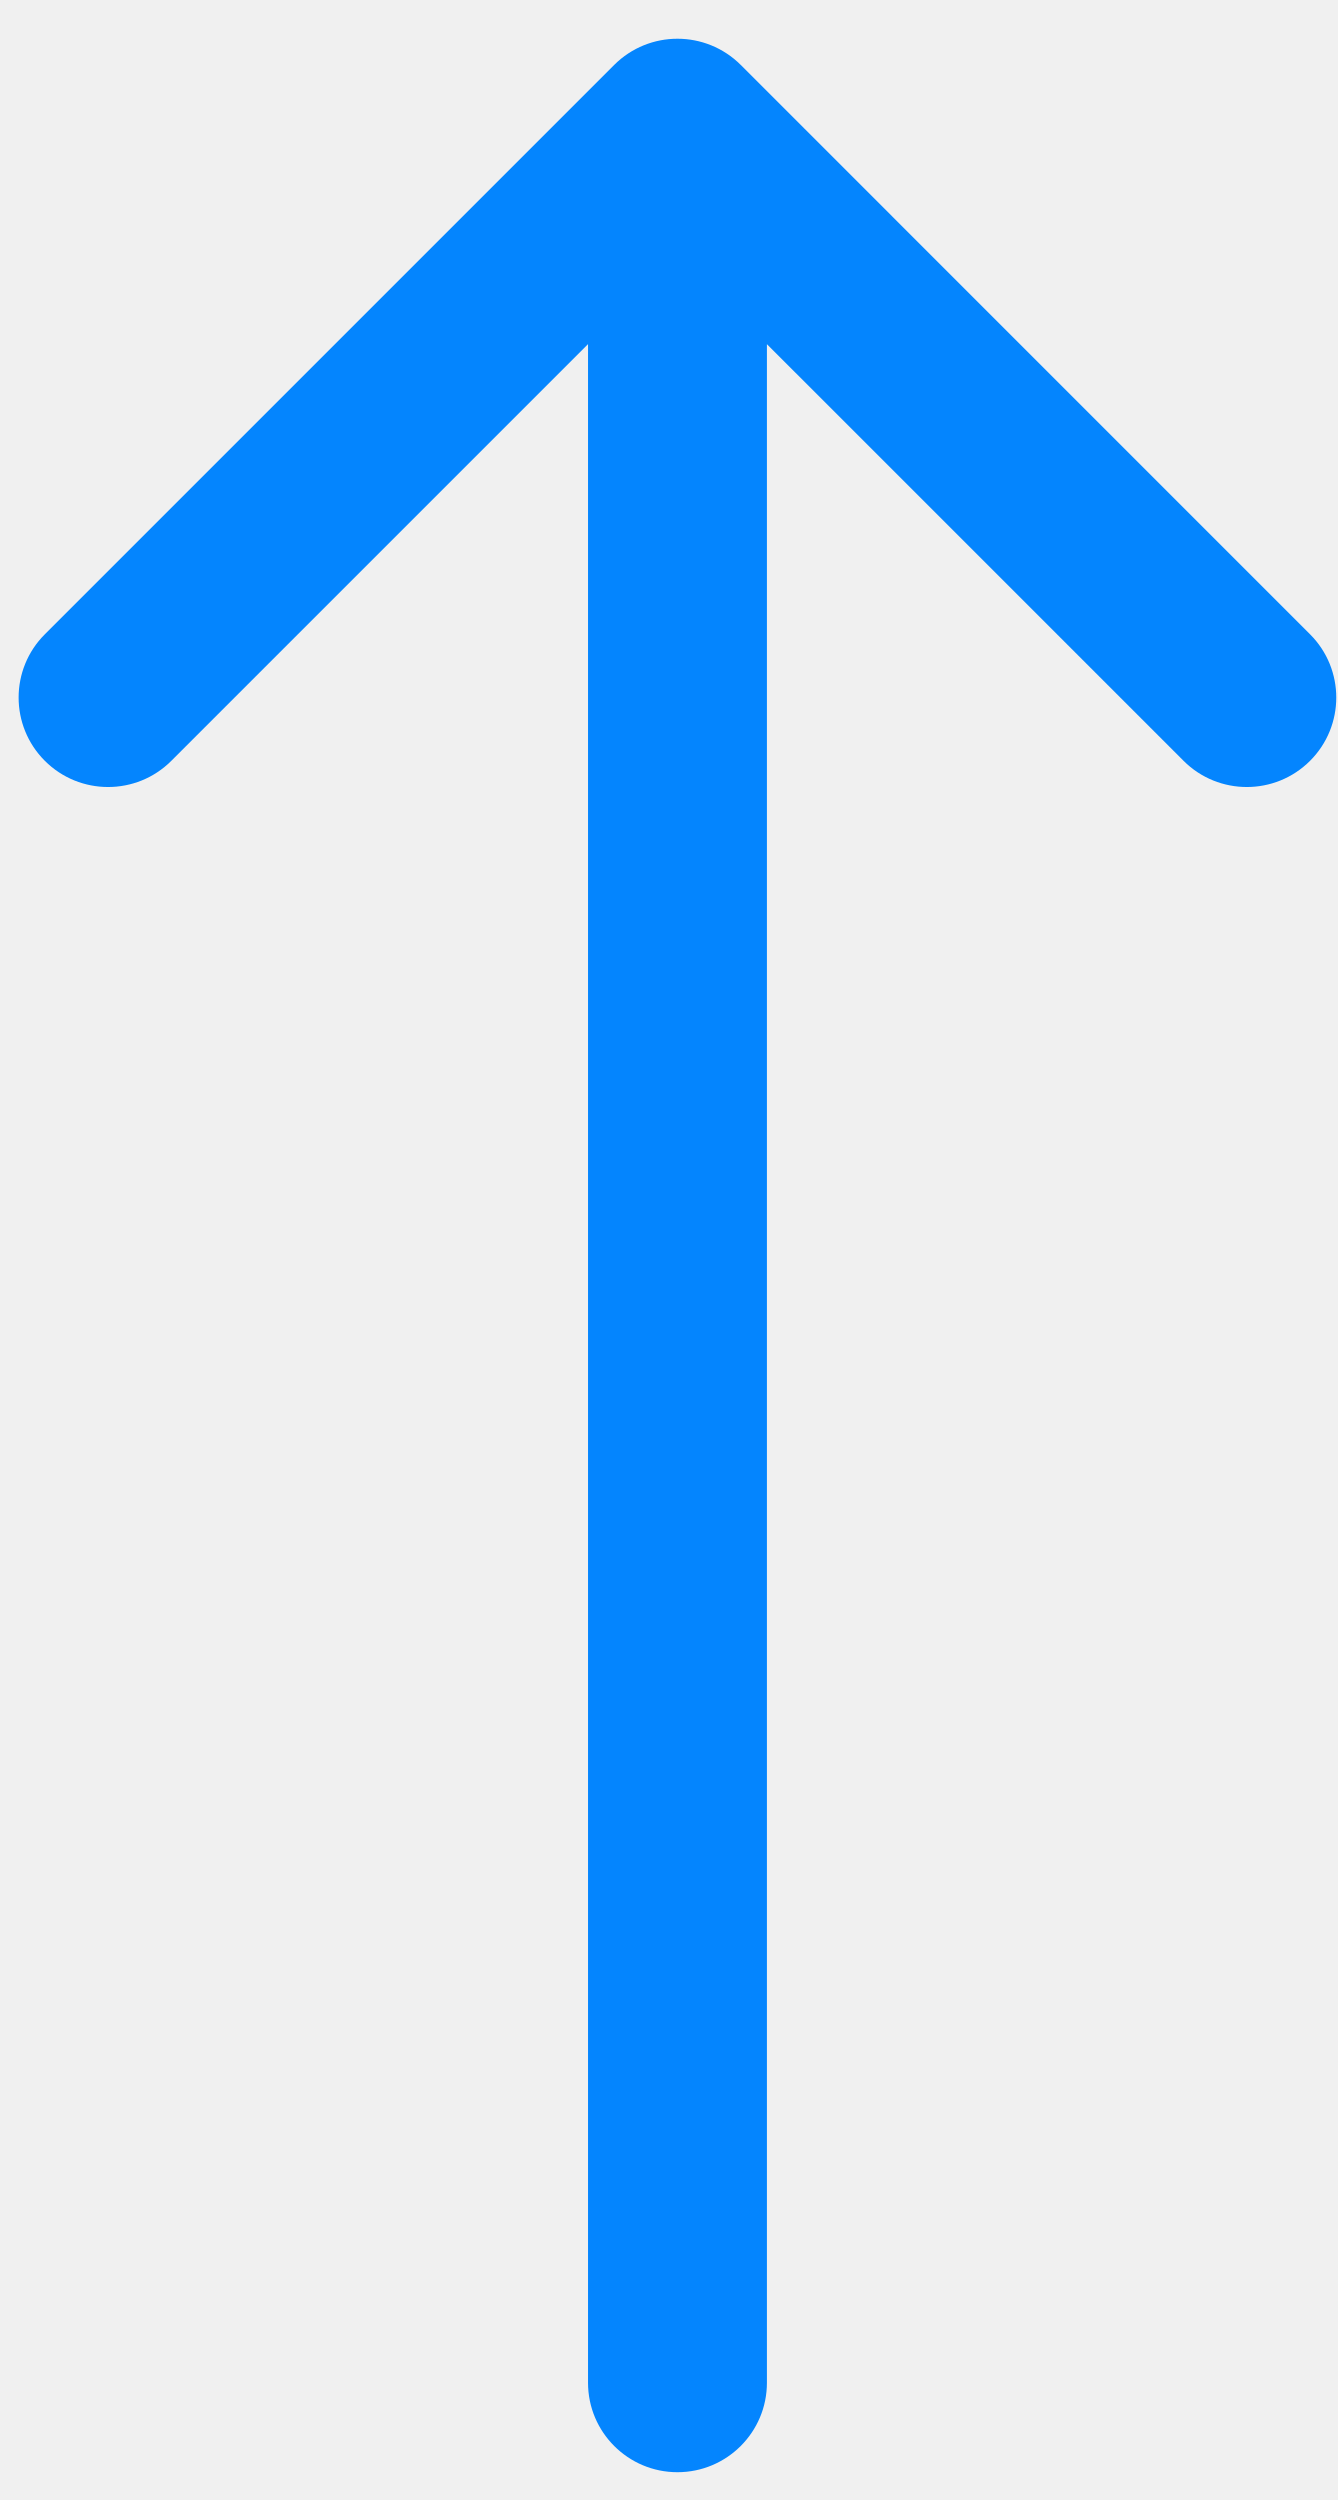
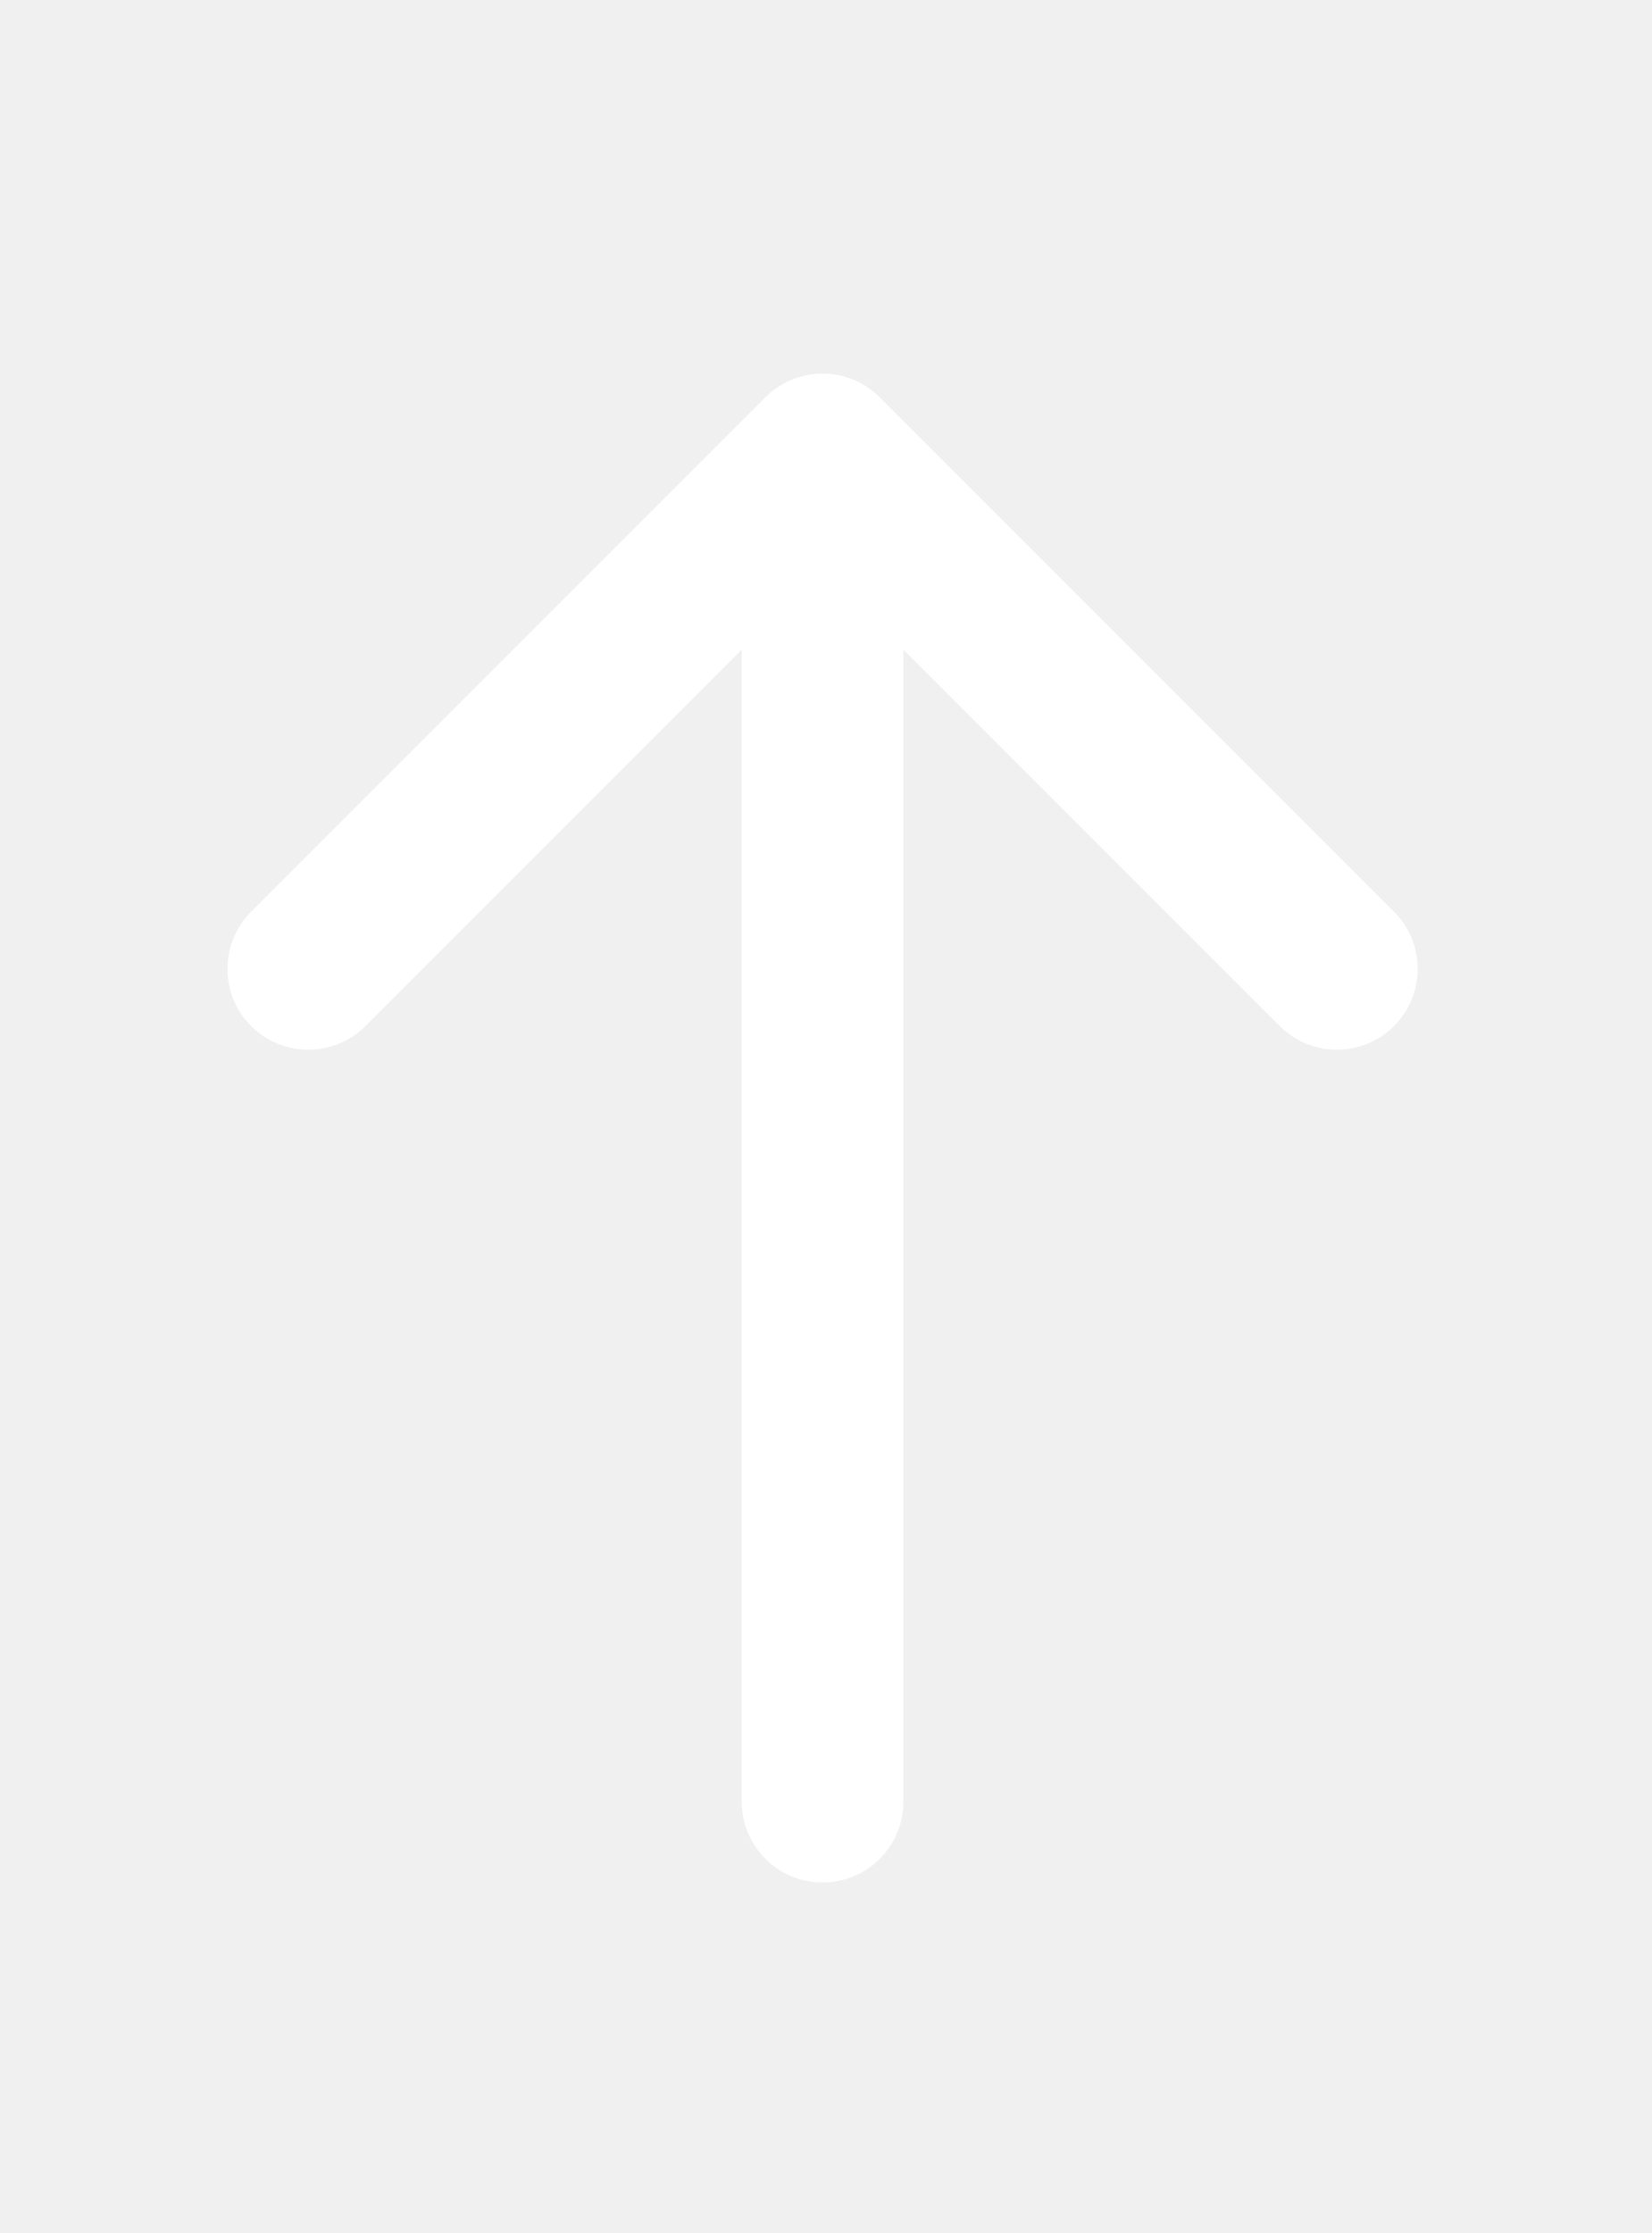
- <svg xmlns="http://www.w3.org/2000/svg" width="23" height="43" viewBox="0 0 23 43" fill="none">
-   <path d="M10.114 40.983C10.114 41.833 10.803 42.522 11.652 42.522C12.502 42.522 13.191 41.833 13.191 40.983L10.114 40.983ZM12.741 1.117C12.139 0.516 11.165 0.516 10.564 1.117L0.771 10.91C0.17 11.511 0.17 12.485 0.771 13.086C1.372 13.687 2.347 13.687 2.947 13.086L11.652 4.381L20.357 13.086C20.958 13.687 21.933 13.687 22.533 13.086C23.134 12.485 23.134 11.511 22.533 10.91L12.741 1.117ZM13.191 40.983L13.191 2.205L10.114 2.205L10.114 40.983L13.191 40.983Z" fill="#0485FE" />
+ <svg xmlns="http://www.w3.org/2000/svg" width="54" height="73" viewBox="0 0 54 73" fill="none">
+   <path d="M24.255 58.9C24.255 60.359 25.439 61.542 26.898 61.542C28.357 61.542 29.541 60.359 29.541 58.9L24.255 58.9ZM28.767 12.989C27.735 11.957 26.061 11.957 25.029 12.989L8.212 29.806C7.18 30.838 7.18 32.511 8.212 33.543C9.244 34.575 10.917 34.575 11.949 33.543L26.898 18.595L41.846 33.543C42.879 34.575 44.552 34.575 45.584 33.543C46.616 32.511 46.616 30.838 45.584 29.806L28.767 12.989ZM29.541 58.9L29.541 14.857L24.255 14.857L24.255 58.9L29.541 58.9Z" fill="white" />
</svg>
